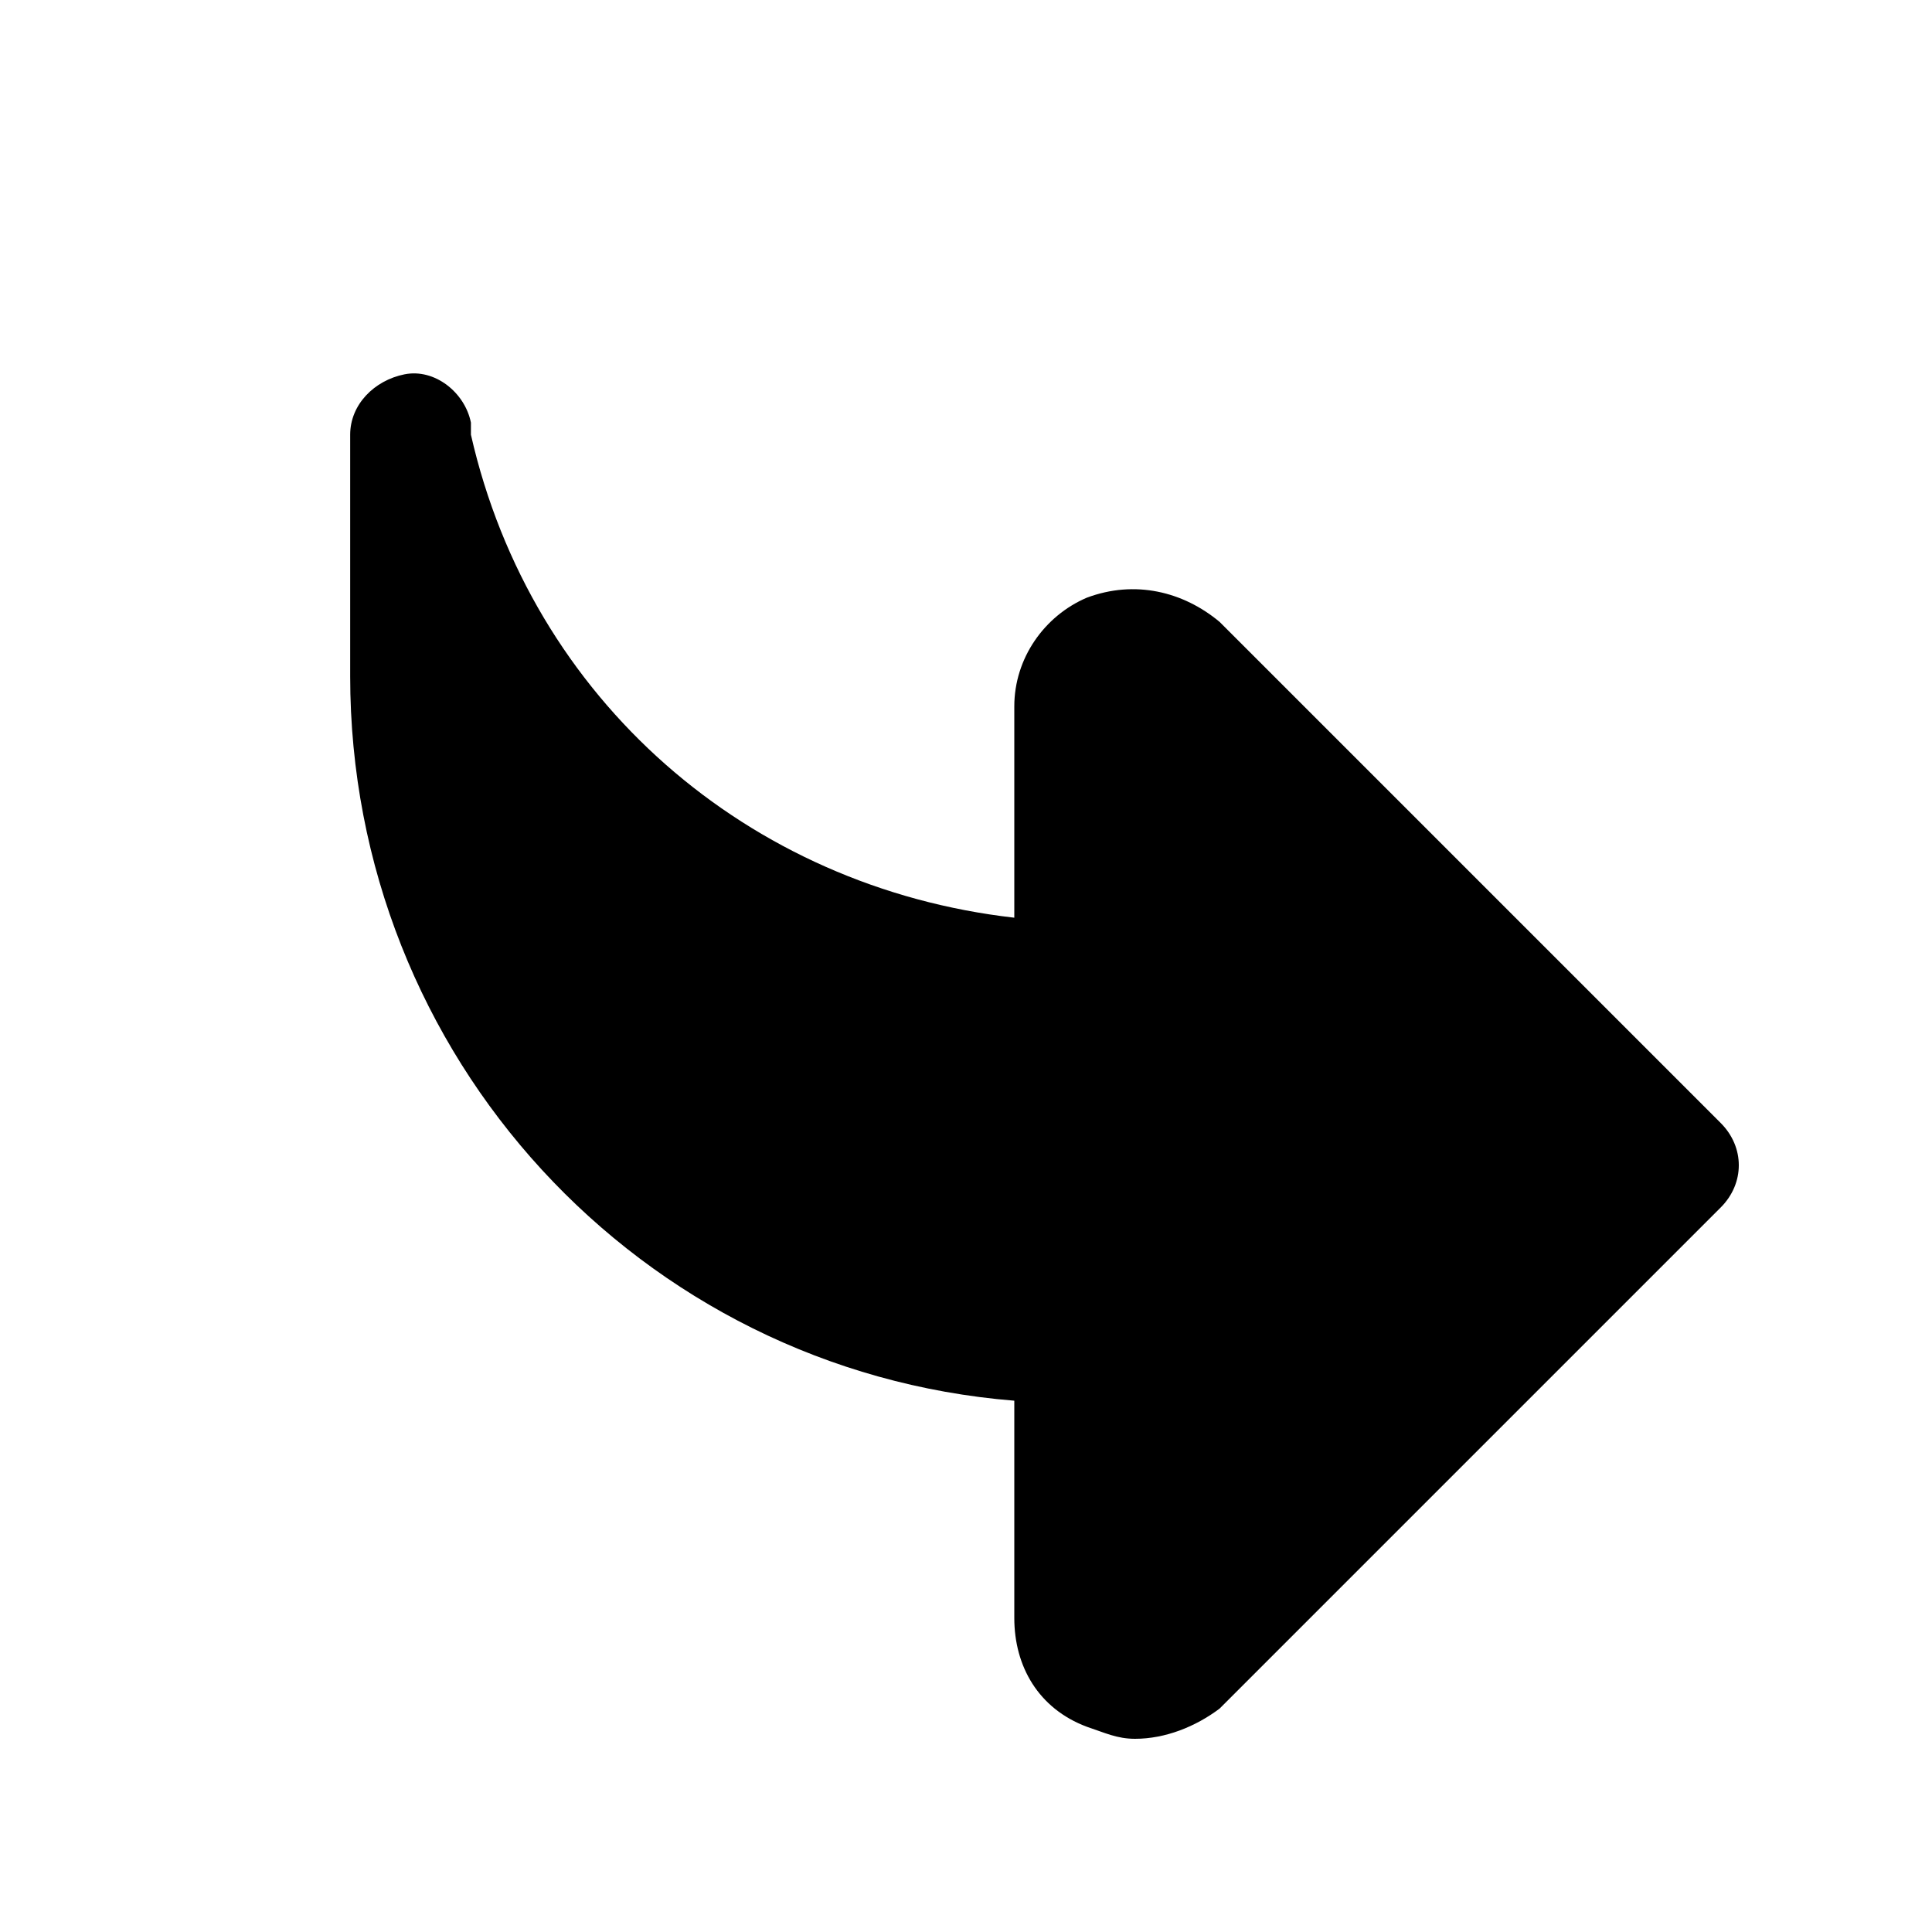
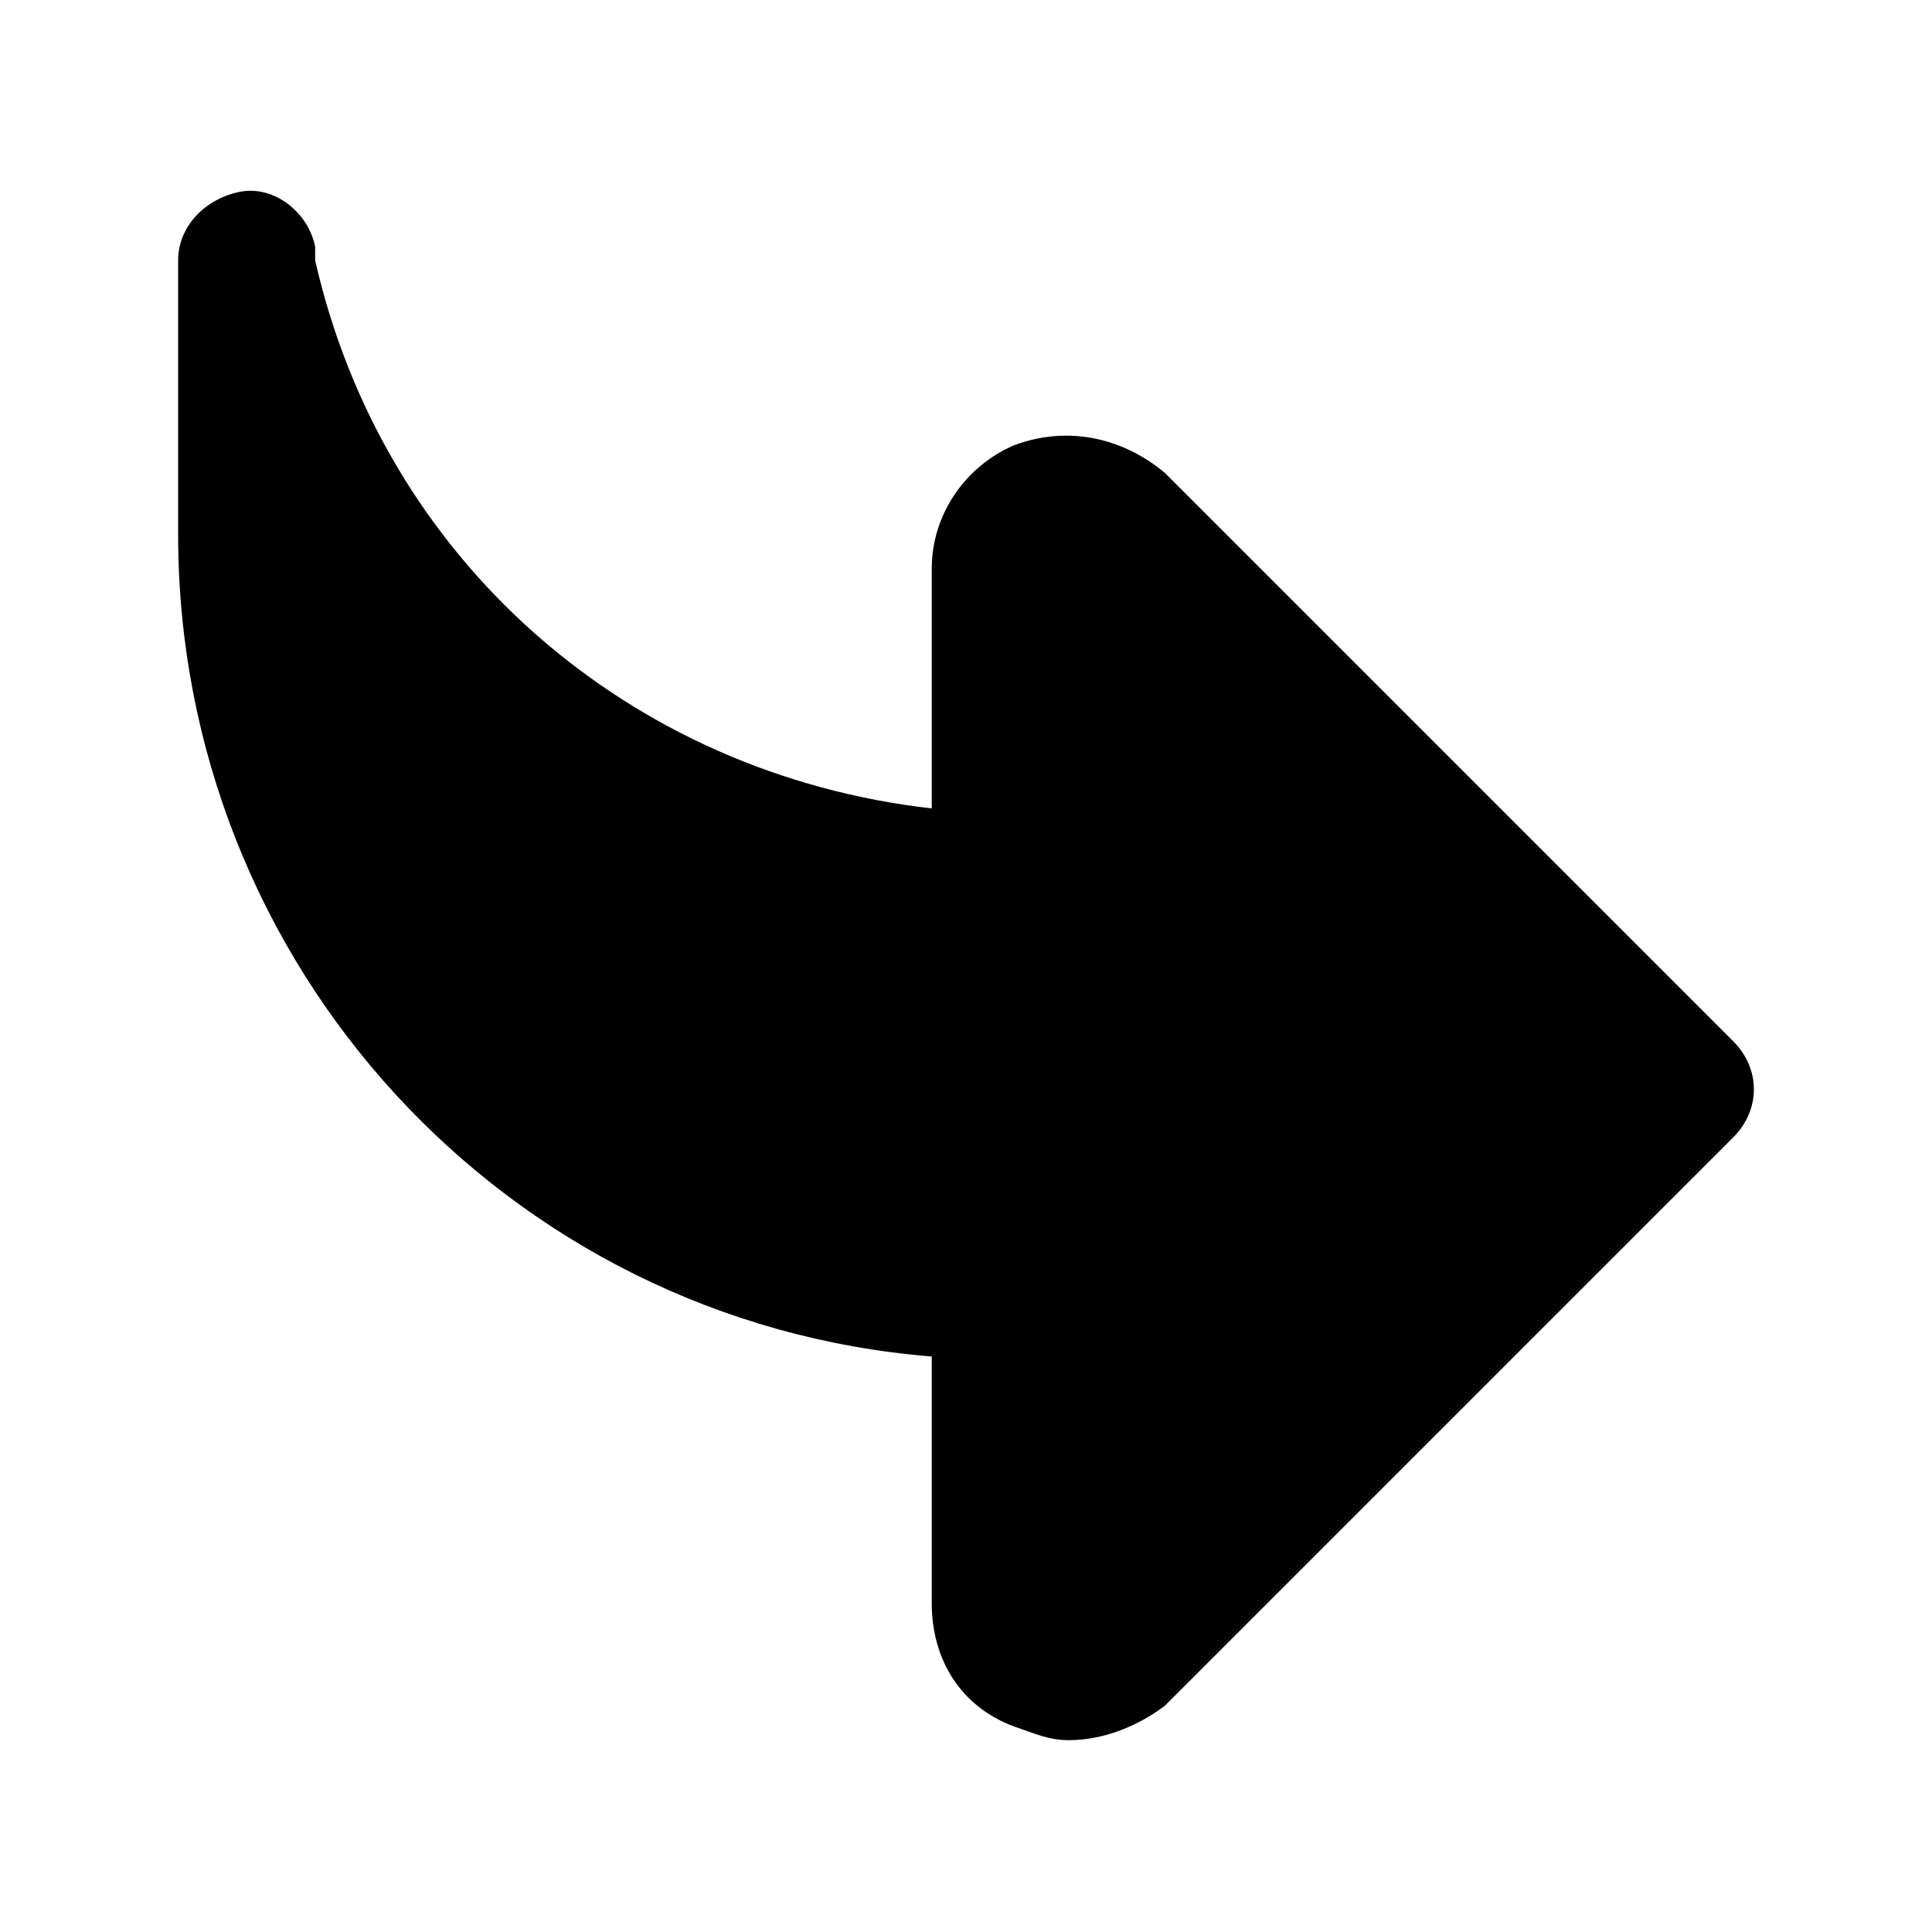
- <svg viewBox="0 0 32 32">
+ <svg xmlns="http://www.w3.org/2000/svg" viewBox="3.2 3.4 28.2 28.2">
  <path d="M18.8,28.8c-0.3,0-0.5-0.1-0.8-0.2c-0.8-0.3-1.2-1-1.2-1.8v-3.6c-6.2-0.5-11-5.7-11-12v-4c0-0.5,0.4-0.9,0.9-1 c0.5-0.1,1,0.3,1.1,0.8l0,0.2c1,4.4,4.6,7.5,9,8v-3.5c0-0.8,0.5-1.5,1.2-1.8c0.8-0.3,1.6-0.1,2.2,0.4l8.3,8.3c0.4,0.4,0.4,1,0,1.4 l-8.3,8.3C19.8,28.6,19.3,28.8,18.8,28.8z" />
-   <text x="15" y="20" font-size="4" font-weight="1" letter-spacing="1px" fill="#000000" stroke="#000000" style="pointer-events:none;">XYZ</text>
</svg>
